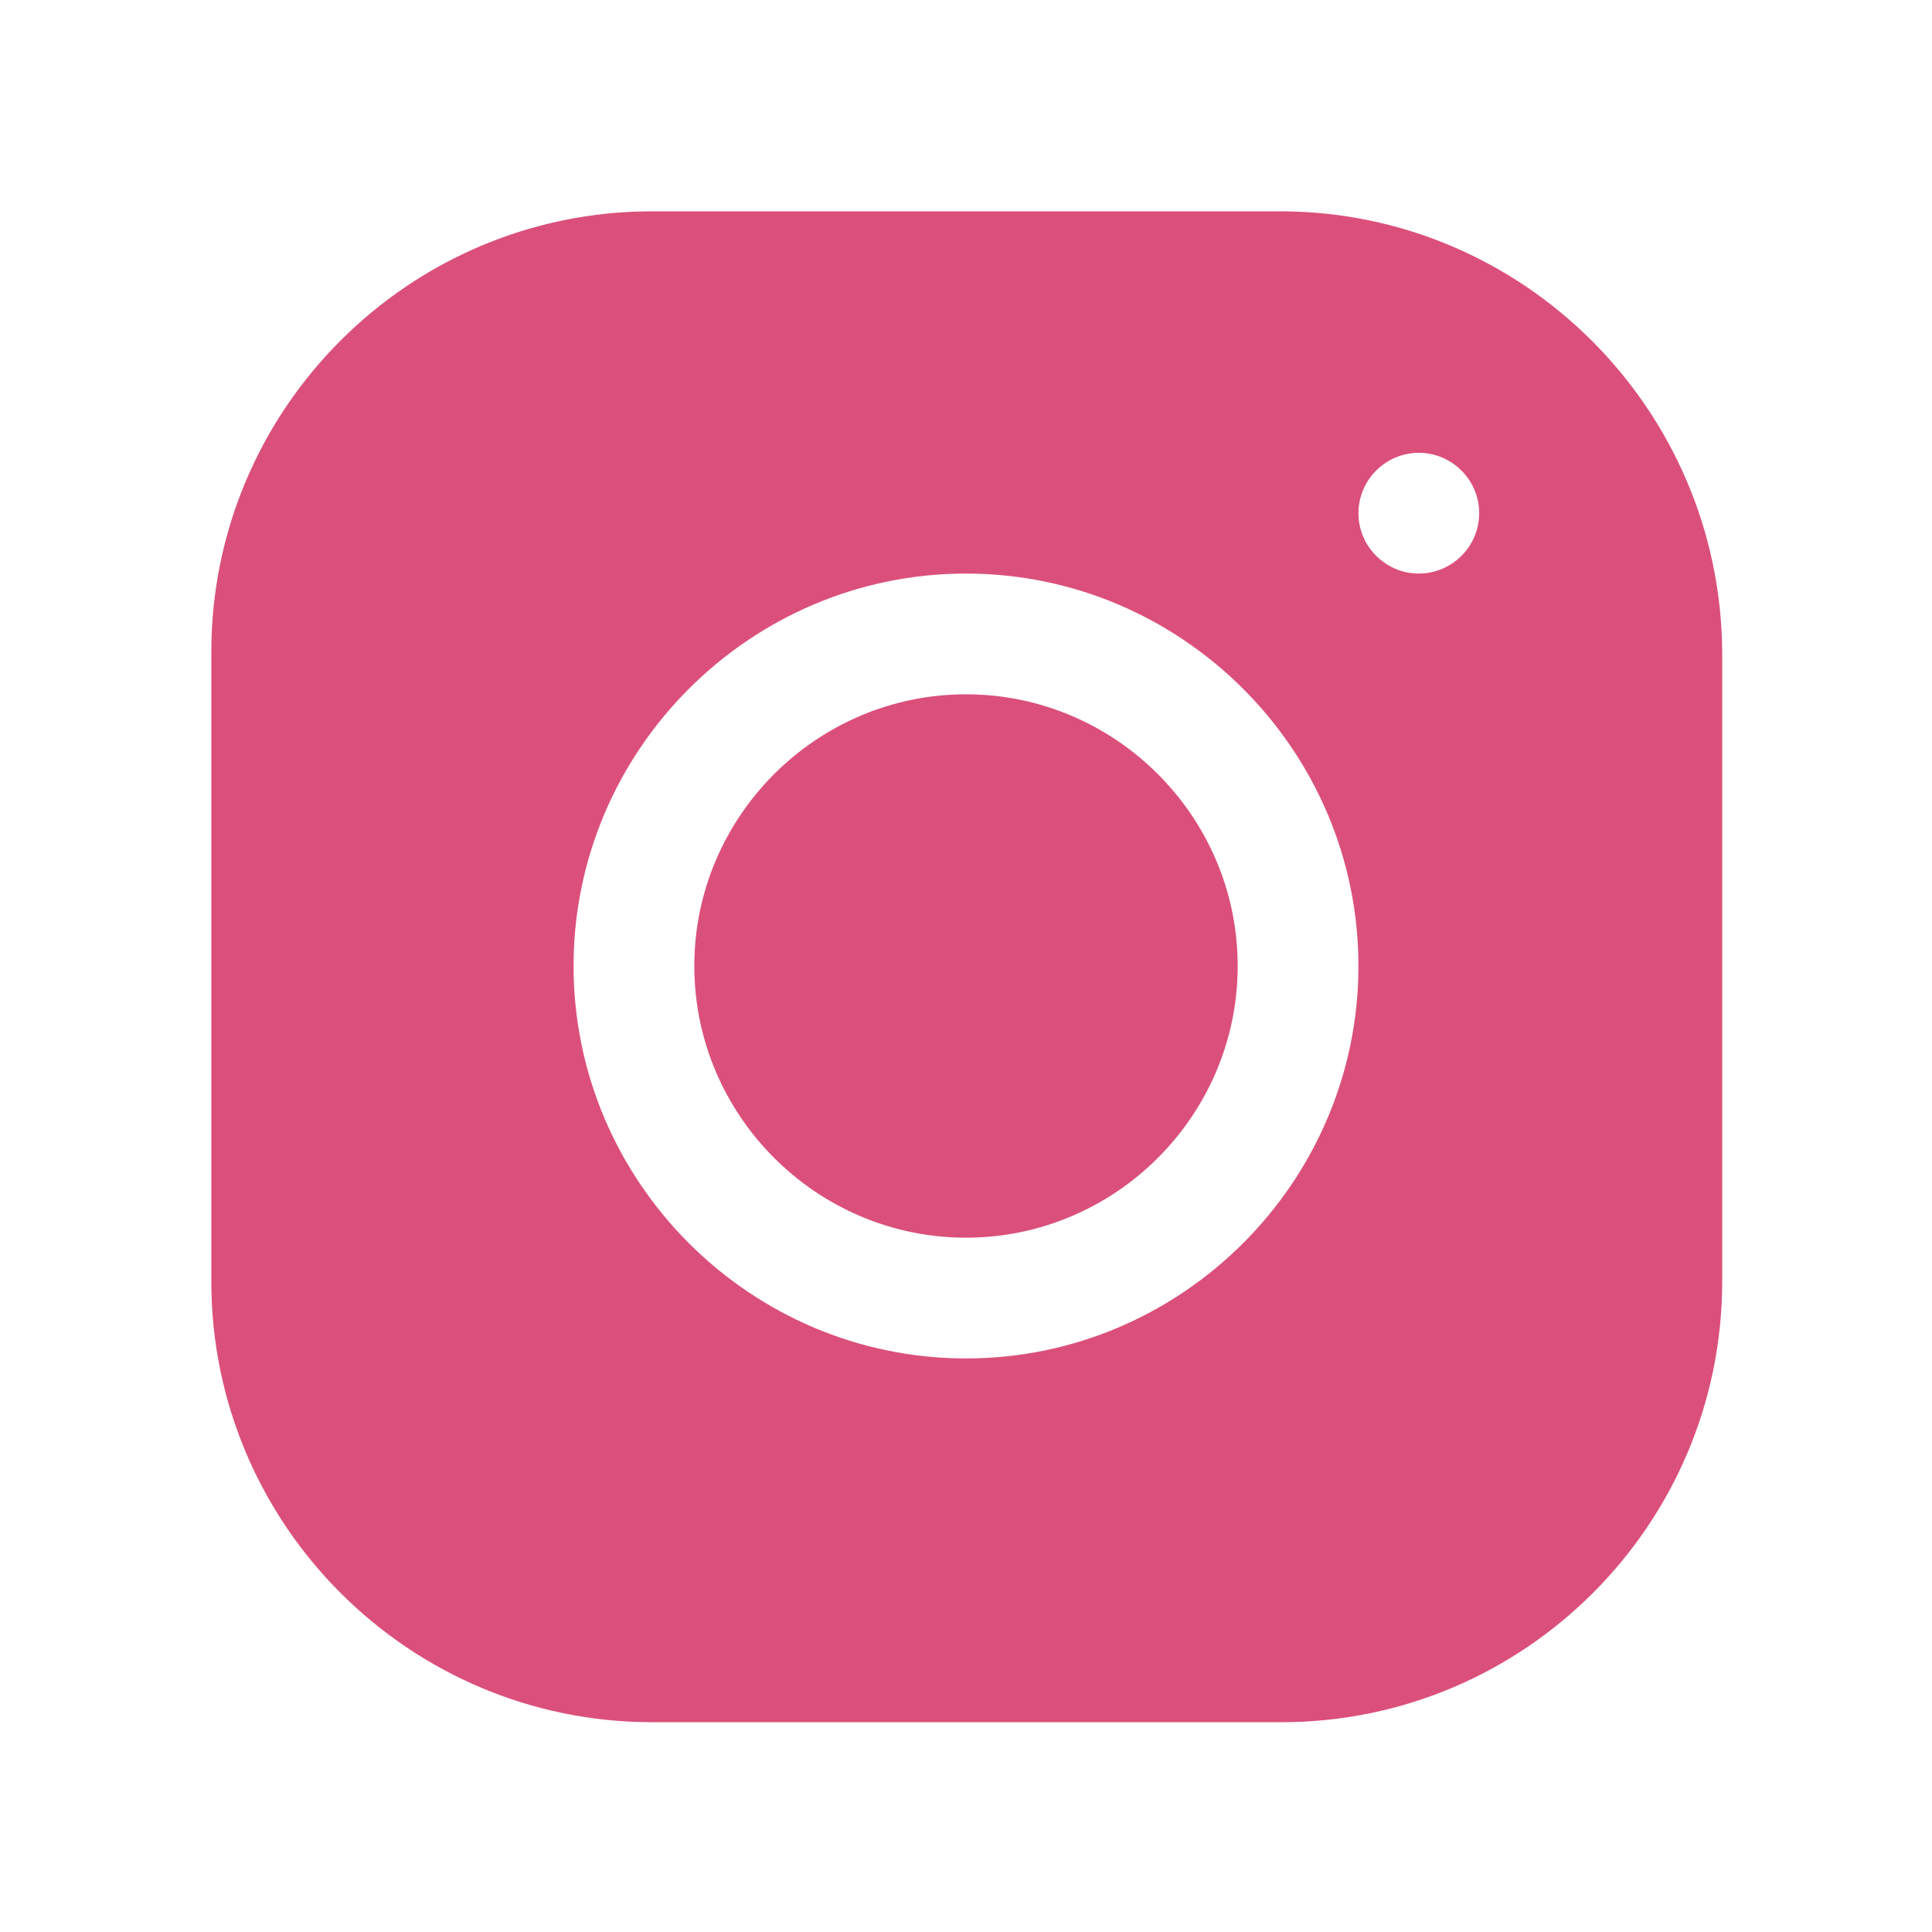
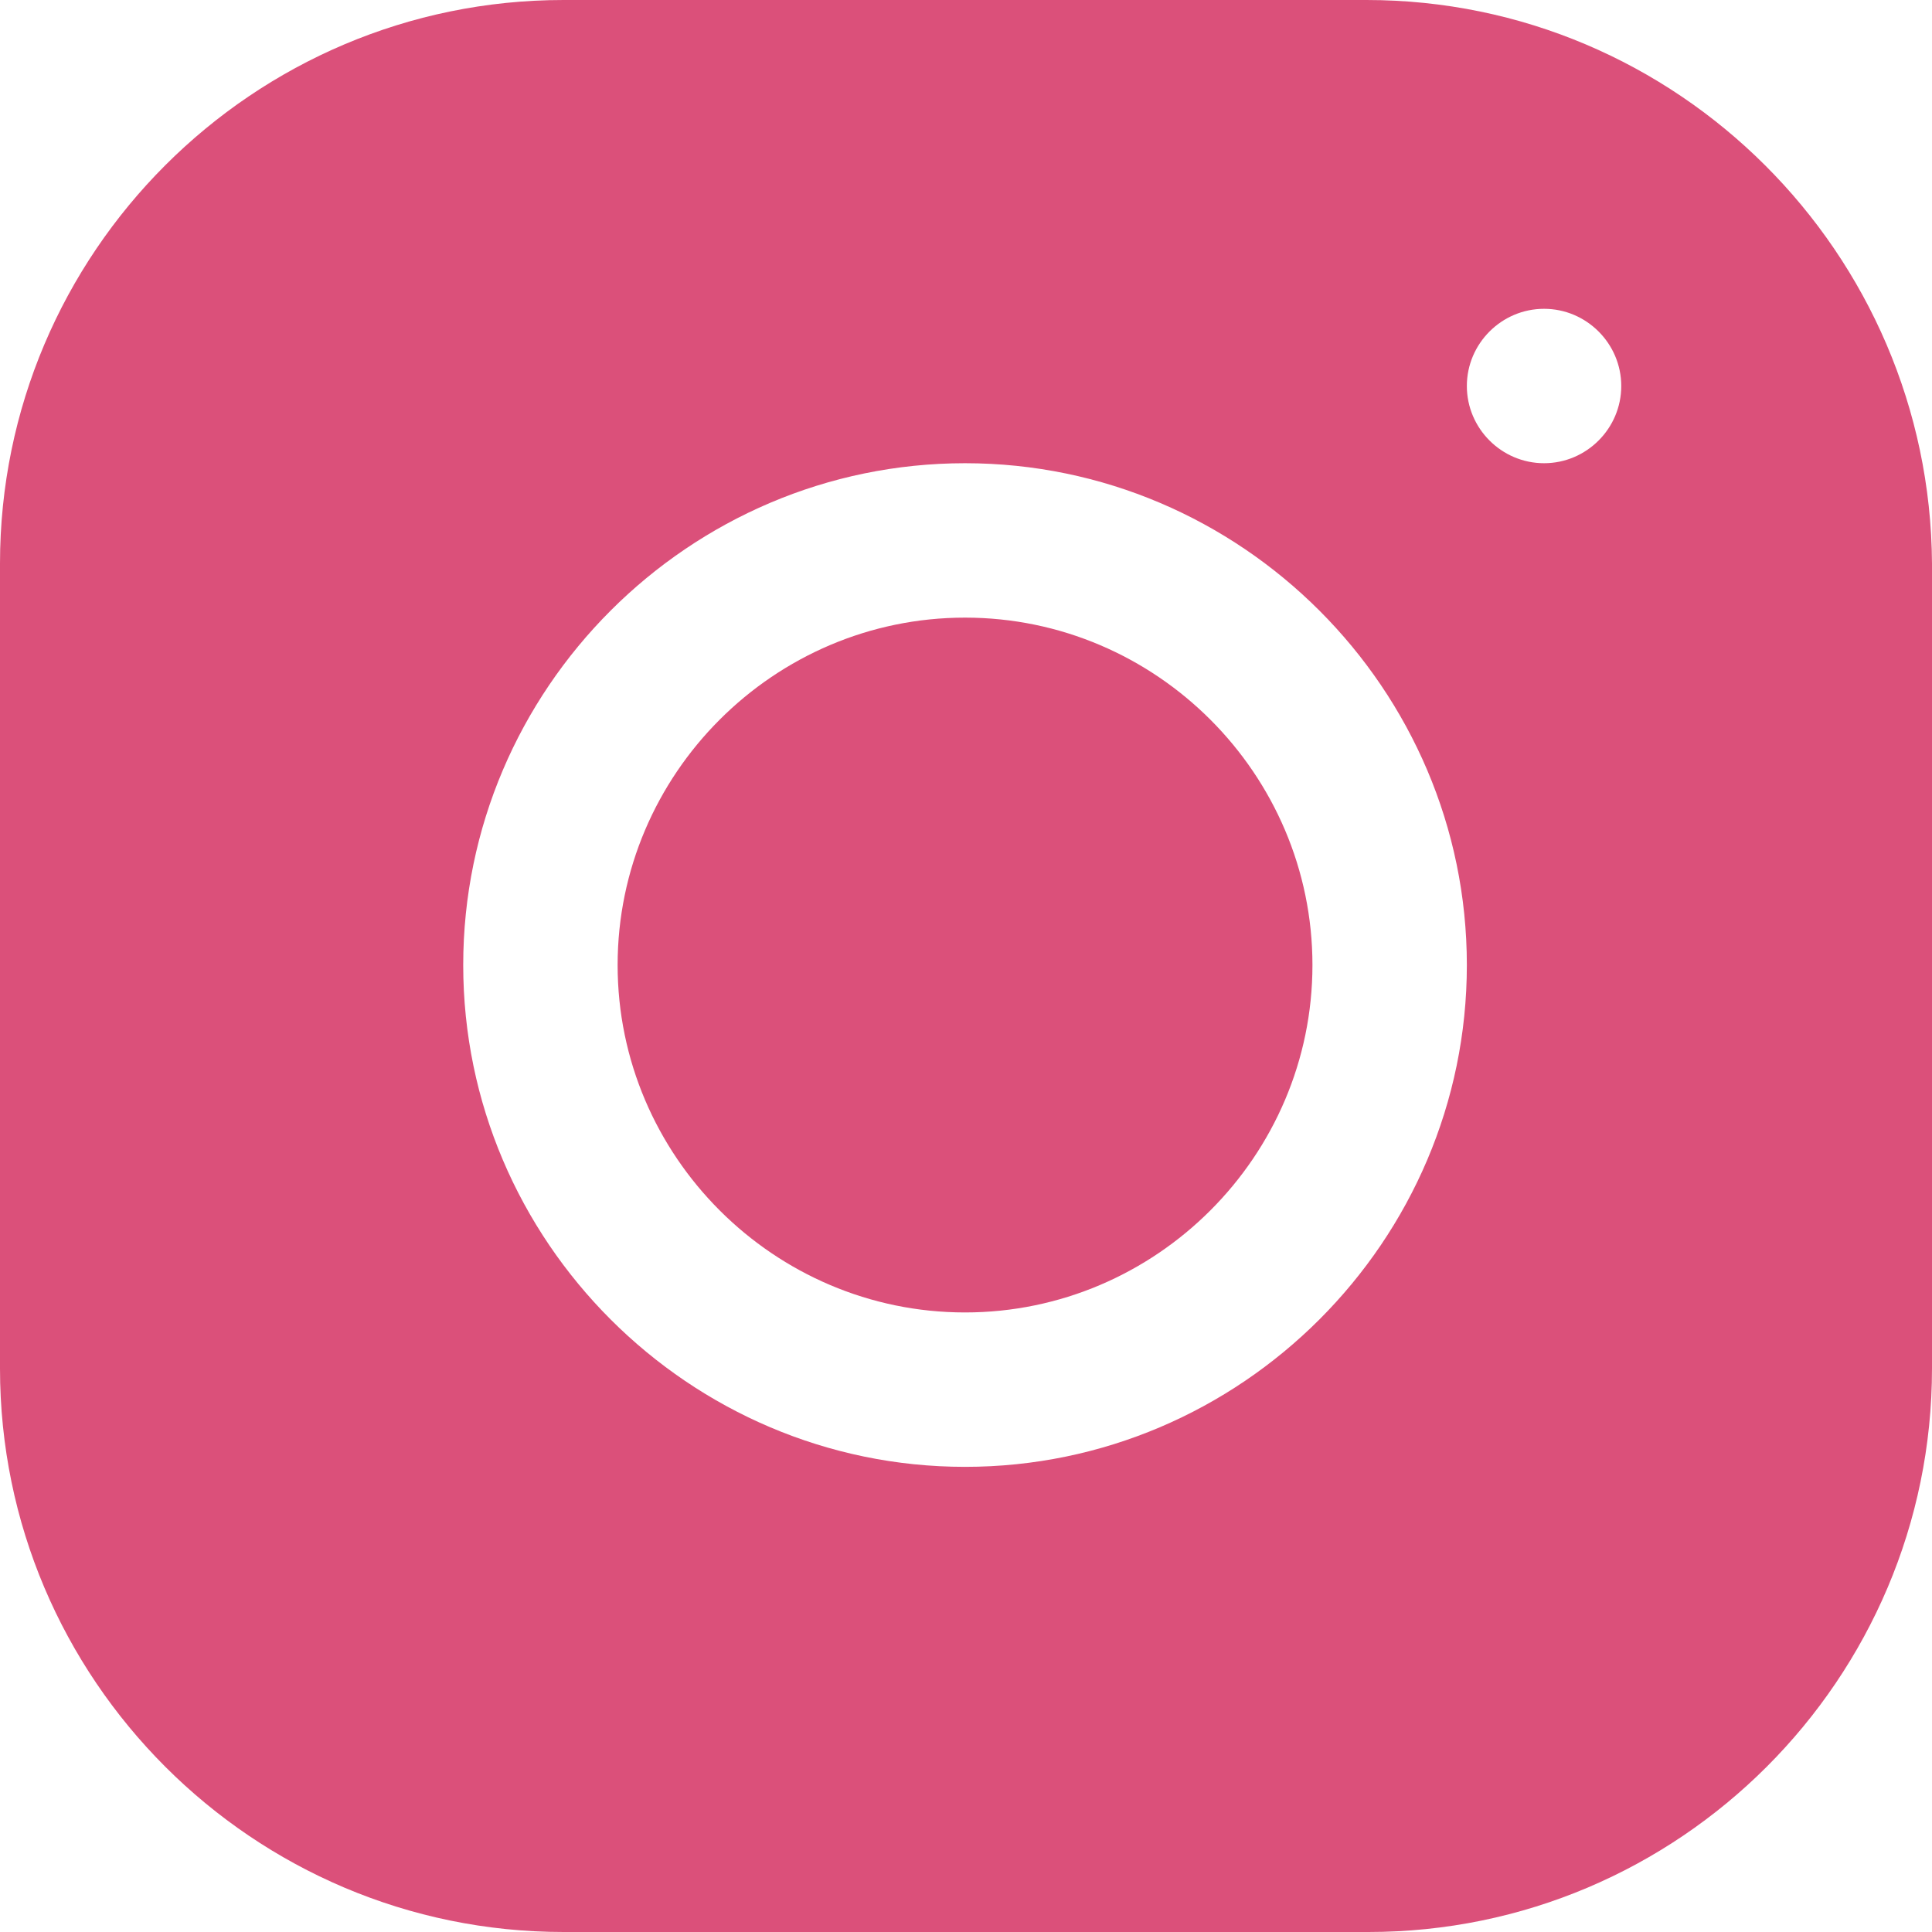
- <svg xmlns="http://www.w3.org/2000/svg" version="1.1" id="Layer_1" x="0px" y="0px" viewBox="0 0 128 128" style="enable-background:new 0 0 128 128;" xml:space="preserve">
+ <svg xmlns="http://www.w3.org/2000/svg" version="1.1" id="Layer_1" x="0px" y="0px" viewBox="0 0 100.1 100.1" style="enable-background:new 0 0 100.1 100.1;" xml:space="preserve">
  <style type="text/css">
	.st0{fill:#DB507A;}
</style>
-   <path class="st0" d="M43.2,14C27.1,14,14,27.1,14,43.2v41.7c0,16.1,13.1,29.2,29.2,29.2h41.7c16.1,0,29.2-13.1,29.2-29.2V43.2  C114,27.1,100.9,14,84.8,14H43.2z M94,30c2.2,0,4,1.8,4,4s-1.8,4-4,4s-4-1.8-4-4S91.8,30,94,30z M64,38c14.3,0,26,11.7,26,26  S78.3,90,64,90S38,78.3,38,64S49.7,38,64,38z M64,46c-9.9,0-18,8.1-18,18s8.1,18,18,18s18-8.1,18-18S73.9,46,64,46z" />
+   <path class="st0" d="M29.2,0C13.1,0,0,13.1,0,29.2v41.7c0,16.1,13.1,29.2,29.2,29.2h41.7c16.1,0,29.2-13.1,29.2-29.2V29.2  C100,13.1,86.9,0,70.8,0H29.2z M80,16c2.2,0,4,1.8,4,4s-1.8,4-4,4s-4-1.8-4-4S77.8,16,80,16z M50,24c14.3,0,26,11.7,26,26  S64.3,76,50,76S24,64.3,24,50S35.7,24,50,24z M50,32c-9.9,0-18,8.1-18,18s8.1,18,18,18s18-8.1,18-18S59.9,32,50,32z" />
</svg>
